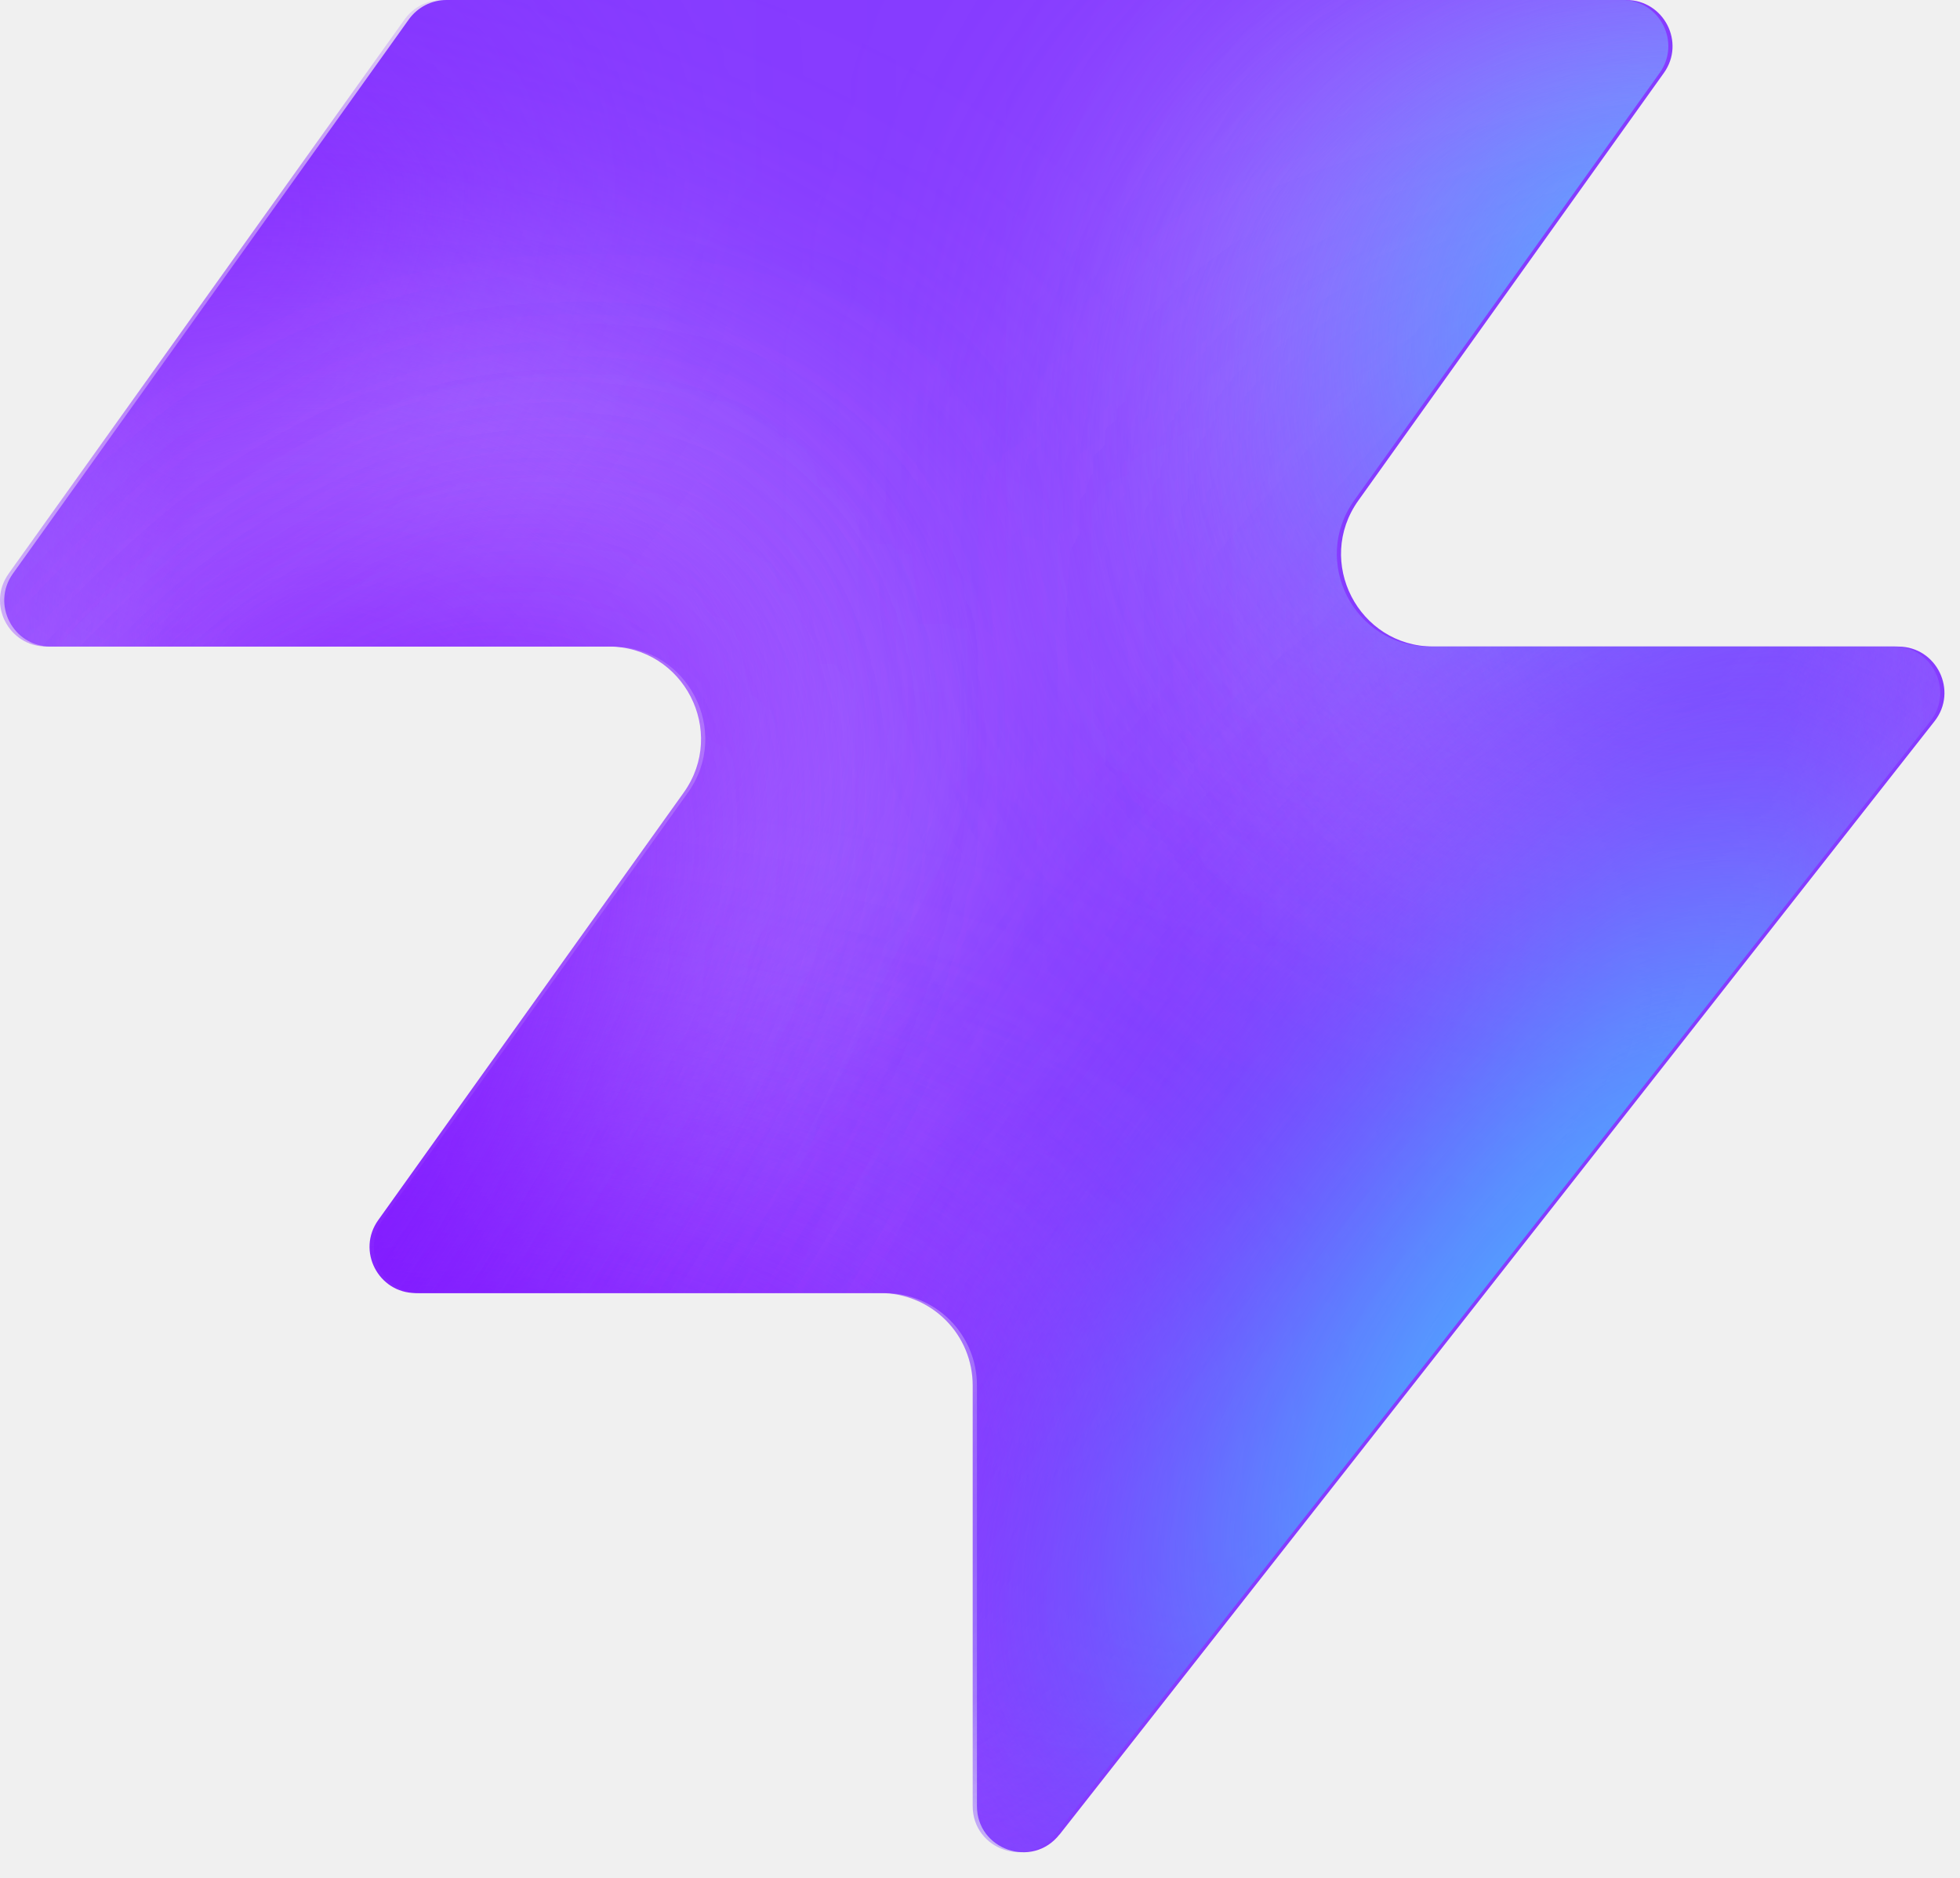
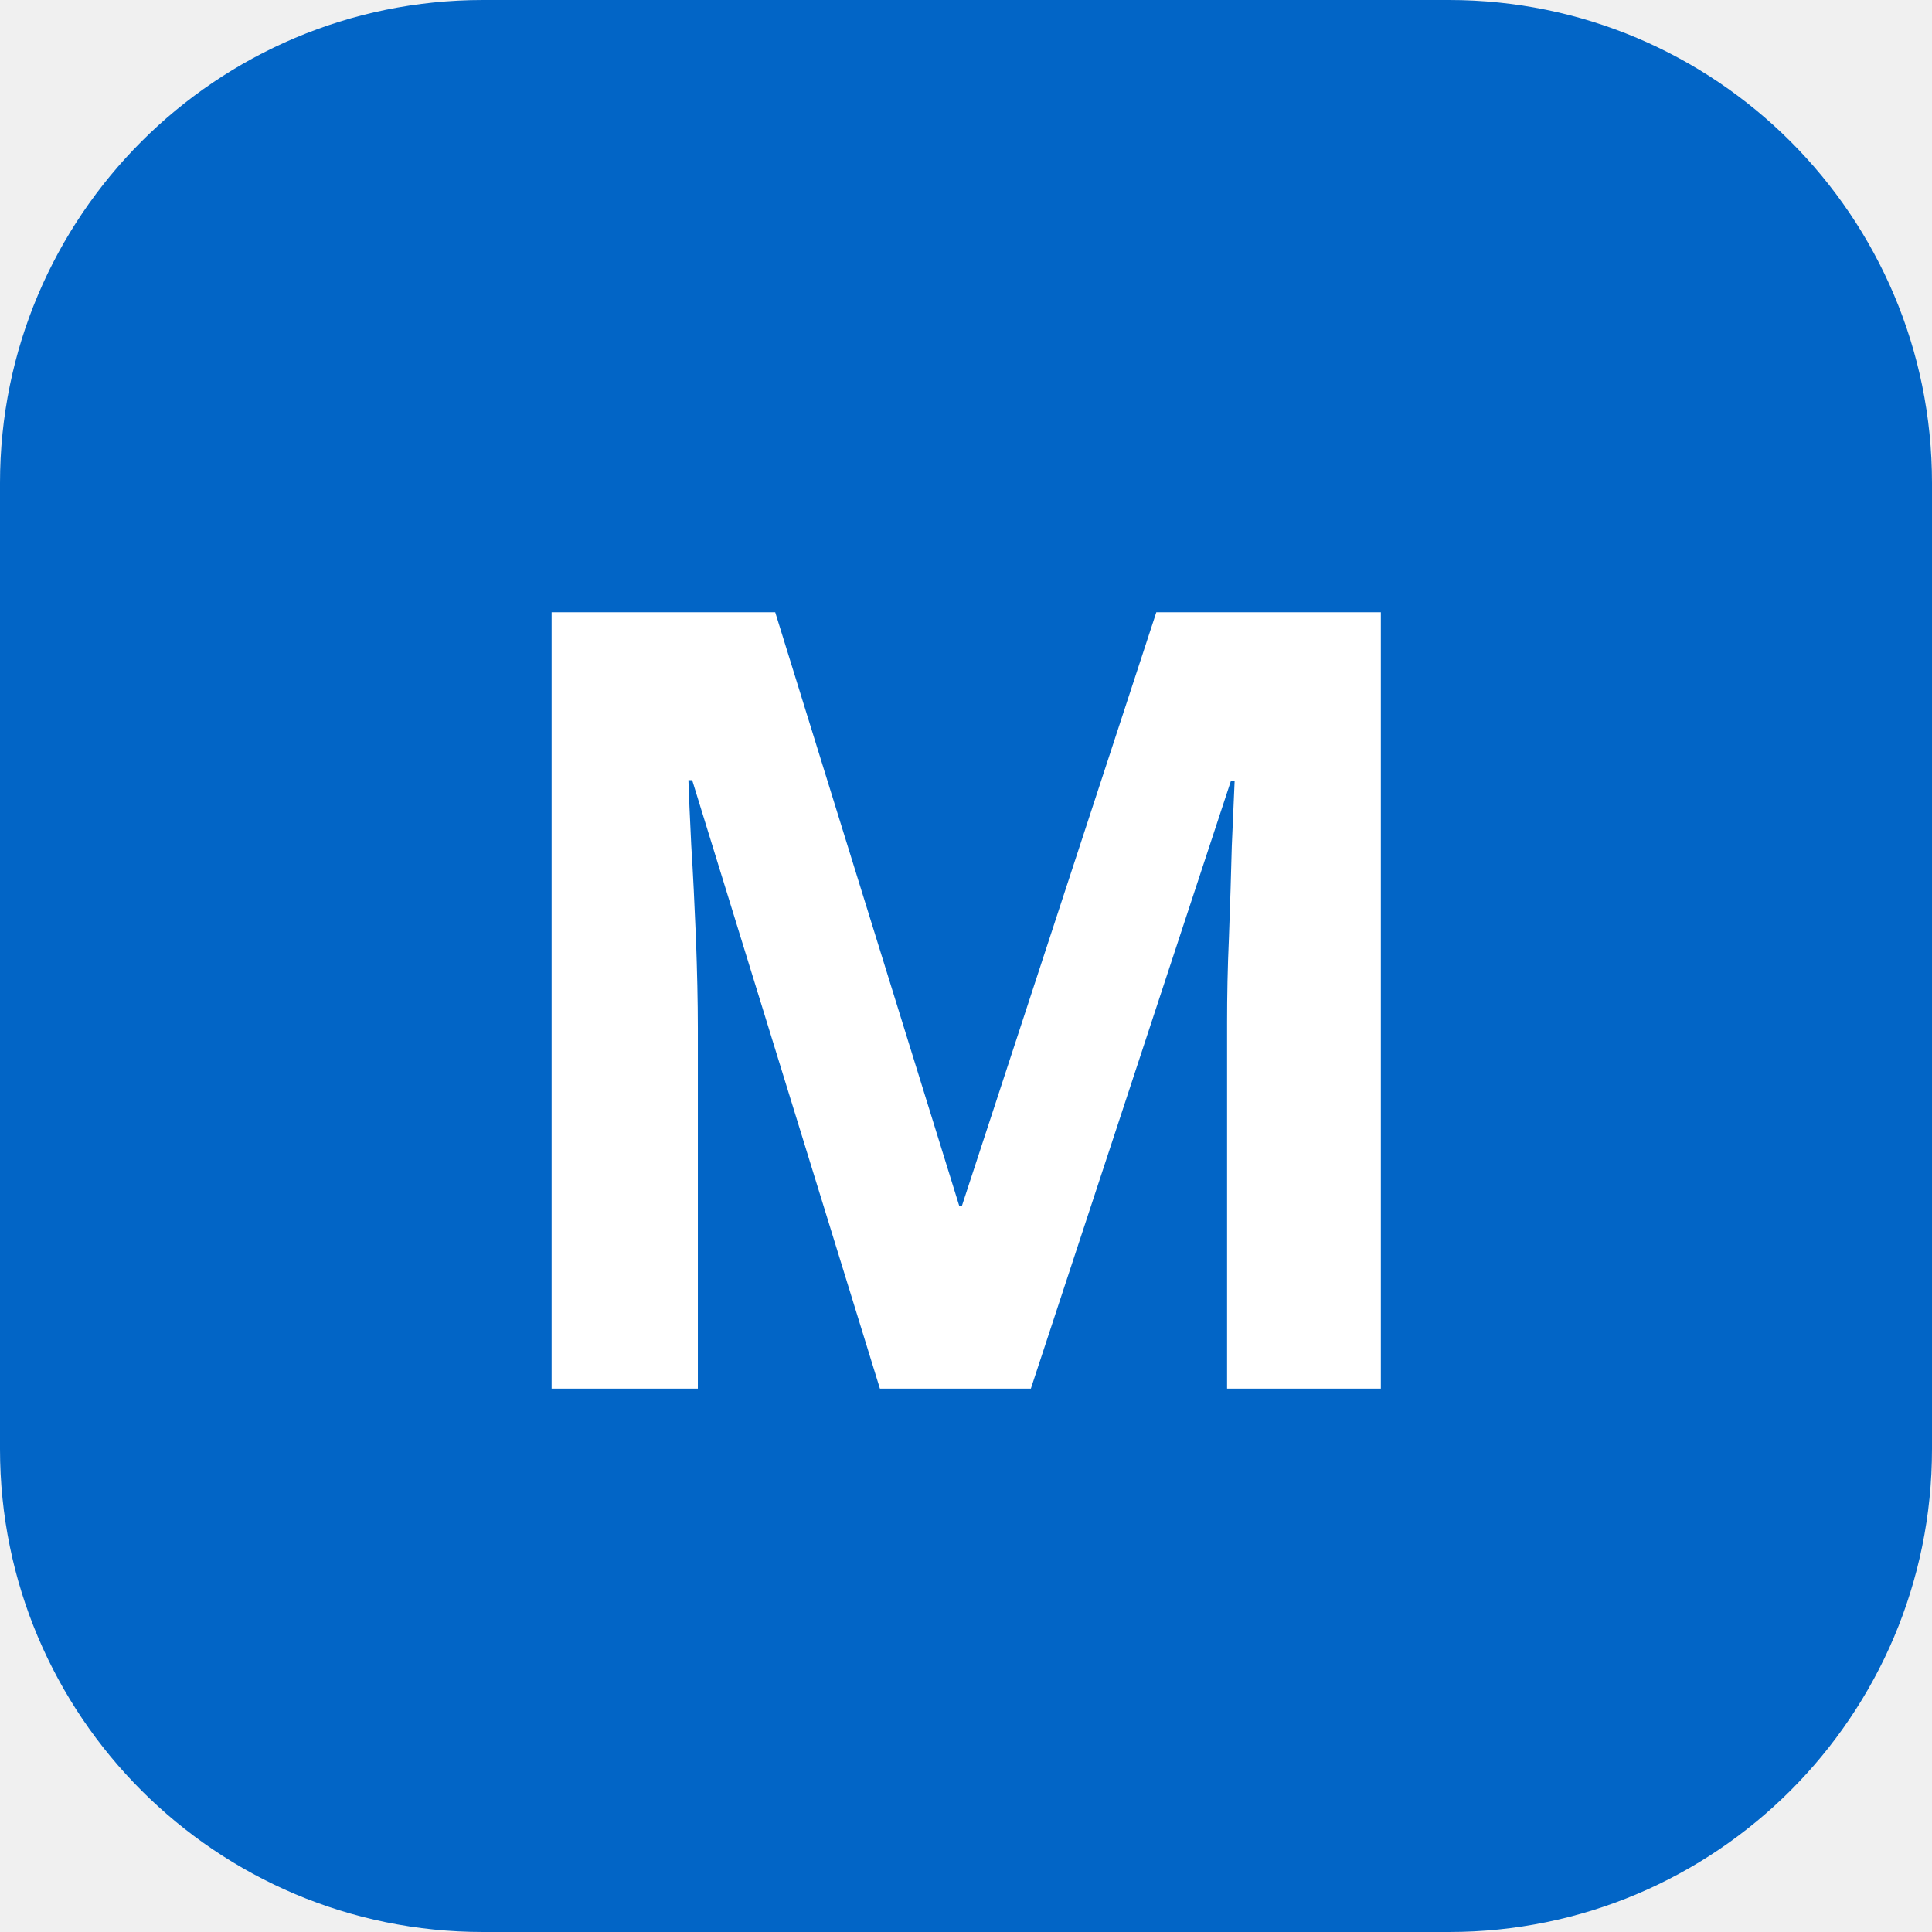
- <svg xmlns="http://www.w3.org/2000/svg" width="48" height="46" fill="none" viewBox="0 0 48 46">
-   <path fill="#863bff" d="M25.946 44.938c-.664.845-2.021.375-2.021-.698V33.937a2.26 2.26 0 0 0-2.262-2.262H10.287c-.92 0-1.456-1.04-.92-1.788l7.48-10.471c1.07-1.497 0-3.578-1.842-3.578H1.237c-.92 0-1.456-1.04-.92-1.788L10.013.474c.214-.297.556-.474.92-.474h28.894c.92 0 1.456 1.04.92 1.788l-7.48 10.471c-1.07 1.498 0 3.579 1.842 3.579h11.377c.943 0 1.473 1.088.89 1.83L25.947 44.94z" style="fill:#863bff;fill:color(display-p3 .525 .23 1);fill-opacity:1" />
-   <mask id="a" width="48" height="46" x="0" y="0" maskUnits="userSpaceOnUse" style="mask-type:alpha">
-     <path fill="#000" d="M25.842 44.938c-.664.844-2.021.375-2.021-.698V33.937a2.26 2.26 0 0 0-2.262-2.262H10.183c-.92 0-1.456-1.04-.92-1.788l7.48-10.471c1.07-1.498 0-3.579-1.842-3.579H1.133c-.92 0-1.456-1.04-.92-1.787L9.91.473c.214-.297.556-.474.92-.474h28.894c.92 0 1.456 1.04.92 1.788l-7.48 10.471c-1.07 1.498 0 3.578 1.842 3.578h11.377c.943 0 1.473 1.088.89 1.832L25.843 44.94z" style="fill:#000;fill-opacity:1" />
-   </mask>
-   <g mask="url(#a)">
-     <g filter="url(#b)">
-       <ellipse cx="5.508" cy="14.704" fill="#ede6ff" rx="5.508" ry="14.704" style="fill:#ede6ff;fill:color(display-p3 .927 .903 1);fill-opacity:1" transform="matrix(.00324 1 1 -.00324 -4.47 31.516)" />
-     </g>
-     <g filter="url(#c)">
-       <ellipse cx="10.399" cy="29.851" fill="#ede6ff" rx="10.399" ry="29.851" style="fill:#ede6ff;fill:color(display-p3 .927 .903 1);fill-opacity:1" transform="matrix(.00324 1 1 -.00324 -39.328 7.883)" />
-     </g>
-     <g filter="url(#d)">
-       <ellipse cx="5.508" cy="30.487" fill="#7e14ff" rx="5.508" ry="30.487" style="fill:#7e14ff;fill:color(display-p3 .492 .077 1);fill-opacity:1" transform="rotate(89.814 -25.913 -14.639)scale(1 -1)" />
-     </g>
-     <g filter="url(#e)">
-       <ellipse cx="5.508" cy="30.599" fill="#7e14ff" rx="5.508" ry="30.599" style="fill:#7e14ff;fill:color(display-p3 .492 .077 1);fill-opacity:1" transform="rotate(89.814 -32.644 -3.334)scale(1 -1)" />
-     </g>
-     <g filter="url(#f)">
-       <ellipse cx="5.508" cy="30.599" fill="#7e14ff" rx="5.508" ry="30.599" style="fill:#7e14ff;fill:color(display-p3 .492 .077 1);fill-opacity:1" transform="matrix(.00324 1 1 -.00324 -34.34 30.47)" />
-     </g>
-     <g filter="url(#g)">
-       <ellipse cx="14.072" cy="22.078" fill="#ede6ff" rx="14.072" ry="22.078" style="fill:#ede6ff;fill:color(display-p3 .927 .903 1);fill-opacity:1" transform="rotate(93.35 24.506 48.493)scale(-1 1)" />
-     </g>
-     <g filter="url(#h)">
-       <ellipse cx="3.47" cy="21.501" fill="#7e14ff" rx="3.47" ry="21.501" style="fill:#7e14ff;fill:color(display-p3 .492 .077 1);fill-opacity:1" transform="rotate(89.009 28.708 47.59)scale(-1 1)" />
-     </g>
-     <g filter="url(#i)">
-       <ellipse cx="3.47" cy="21.501" fill="#7e14ff" rx="3.47" ry="21.501" style="fill:#7e14ff;fill:color(display-p3 .492 .077 1);fill-opacity:1" transform="rotate(89.009 28.708 47.59)scale(-1 1)" />
-     </g>
-     <g filter="url(#j)">
-       <ellipse cx=".387" cy="8.972" fill="#7e14ff" rx="4.407" ry="29.108" style="fill:#7e14ff;fill:color(display-p3 .492 .077 1);fill-opacity:1" transform="rotate(39.51 .387 8.972)" />
-     </g>
-     <g filter="url(#k)">
-       <ellipse cx="47.523" cy="-6.092" fill="#7e14ff" rx="4.407" ry="29.108" style="fill:#7e14ff;fill:color(display-p3 .492 .077 1);fill-opacity:1" transform="rotate(37.892 47.523 -6.092)" />
-     </g>
-     <g filter="url(#l)">
-       <ellipse cx="41.412" cy="6.333" fill="#47bfff" rx="5.971" ry="9.665" style="fill:#47bfff;fill:color(display-p3 .28 .748 1);fill-opacity:1" transform="rotate(37.892 41.412 6.333)" />
-     </g>
-     <g filter="url(#m)">
-       <ellipse cx="-1.879" cy="38.332" fill="#7e14ff" rx="4.407" ry="29.108" style="fill:#7e14ff;fill:color(display-p3 .492 .077 1);fill-opacity:1" transform="rotate(37.892 -1.88 38.332)" />
-     </g>
-     <g filter="url(#n)">
-       <ellipse cx="-1.879" cy="38.332" fill="#7e14ff" rx="4.407" ry="29.108" style="fill:#7e14ff;fill:color(display-p3 .492 .077 1);fill-opacity:1" transform="rotate(37.892 -1.88 38.332)" />
-     </g>
-     <g filter="url(#o)">
-       <ellipse cx="35.651" cy="29.907" fill="#7e14ff" rx="4.407" ry="29.108" style="fill:#7e14ff;fill:color(display-p3 .492 .077 1);fill-opacity:1" transform="rotate(37.892 35.651 29.907)" />
-     </g>
-     <g filter="url(#p)">
-       <ellipse cx="38.418" cy="32.4" fill="#47bfff" rx="5.971" ry="15.297" style="fill:#47bfff;fill:color(display-p3 .28 .748 1);fill-opacity:1" transform="rotate(37.892 38.418 32.4)" />
-     </g>
-   </g>
-   <defs>
-     <filter id="b" width="60.045" height="41.654" x="-19.77" y="16.149" color-interpolation-filters="sRGB" filterUnits="userSpaceOnUse">
-       <feFlood flood-opacity="0" result="BackgroundImageFix" />
-       <feBlend in="SourceGraphic" in2="BackgroundImageFix" result="shape" />
-       <feGaussianBlur result="effect1_foregroundBlur_2002_17158" stdDeviation="7.659" />
-     </filter>
-     <filter id="c" width="90.34" height="51.437" x="-54.613" y="-7.533" color-interpolation-filters="sRGB" filterUnits="userSpaceOnUse">
-       <feFlood flood-opacity="0" result="BackgroundImageFix" />
-       <feBlend in="SourceGraphic" in2="BackgroundImageFix" result="shape" />
-       <feGaussianBlur result="effect1_foregroundBlur_2002_17158" stdDeviation="7.659" />
-     </filter>
-     <filter id="d" width="79.355" height="29.4" x="-49.64" y="2.03" color-interpolation-filters="sRGB" filterUnits="userSpaceOnUse">
-       <feFlood flood-opacity="0" result="BackgroundImageFix" />
-       <feBlend in="SourceGraphic" in2="BackgroundImageFix" result="shape" />
-       <feGaussianBlur result="effect1_foregroundBlur_2002_17158" stdDeviation="4.596" />
-     </filter>
-     <filter id="e" width="79.579" height="29.4" x="-45.045" y="20.029" color-interpolation-filters="sRGB" filterUnits="userSpaceOnUse">
-       <feFlood flood-opacity="0" result="BackgroundImageFix" />
-       <feBlend in="SourceGraphic" in2="BackgroundImageFix" result="shape" />
-       <feGaussianBlur result="effect1_foregroundBlur_2002_17158" stdDeviation="4.596" />
-     </filter>
-     <filter id="f" width="79.579" height="29.4" x="-43.513" y="21.178" color-interpolation-filters="sRGB" filterUnits="userSpaceOnUse">
-       <feFlood flood-opacity="0" result="BackgroundImageFix" />
-       <feBlend in="SourceGraphic" in2="BackgroundImageFix" result="shape" />
-       <feGaussianBlur result="effect1_foregroundBlur_2002_17158" stdDeviation="4.596" />
-     </filter>
-     <filter id="g" width="74.749" height="58.852" x="15.756" y="-17.901" color-interpolation-filters="sRGB" filterUnits="userSpaceOnUse">
-       <feFlood flood-opacity="0" result="BackgroundImageFix" />
-       <feBlend in="SourceGraphic" in2="BackgroundImageFix" result="shape" />
-       <feGaussianBlur result="effect1_foregroundBlur_2002_17158" stdDeviation="7.659" />
-     </filter>
-     <filter id="h" width="61.377" height="25.362" x="23.548" y="2.284" color-interpolation-filters="sRGB" filterUnits="userSpaceOnUse">
-       <feFlood flood-opacity="0" result="BackgroundImageFix" />
-       <feBlend in="SourceGraphic" in2="BackgroundImageFix" result="shape" />
-       <feGaussianBlur result="effect1_foregroundBlur_2002_17158" stdDeviation="4.596" />
-     </filter>
-     <filter id="i" width="61.377" height="25.362" x="23.548" y="2.284" color-interpolation-filters="sRGB" filterUnits="userSpaceOnUse">
-       <feFlood flood-opacity="0" result="BackgroundImageFix" />
-       <feBlend in="SourceGraphic" in2="BackgroundImageFix" result="shape" />
-       <feGaussianBlur result="effect1_foregroundBlur_2002_17158" stdDeviation="4.596" />
-     </filter>
-     <filter id="j" width="56.045" height="63.649" x="-27.636" y="-22.853" color-interpolation-filters="sRGB" filterUnits="userSpaceOnUse">
-       <feFlood flood-opacity="0" result="BackgroundImageFix" />
-       <feBlend in="SourceGraphic" in2="BackgroundImageFix" result="shape" />
-       <feGaussianBlur result="effect1_foregroundBlur_2002_17158" stdDeviation="4.596" />
-     </filter>
-     <filter id="k" width="54.814" height="64.646" x="20.116" y="-38.415" color-interpolation-filters="sRGB" filterUnits="userSpaceOnUse">
-       <feFlood flood-opacity="0" result="BackgroundImageFix" />
-       <feBlend in="SourceGraphic" in2="BackgroundImageFix" result="shape" />
-       <feGaussianBlur result="effect1_foregroundBlur_2002_17158" stdDeviation="4.596" />
-     </filter>
-     <filter id="l" width="33.541" height="35.313" x="24.641" y="-11.323" color-interpolation-filters="sRGB" filterUnits="userSpaceOnUse">
-       <feFlood flood-opacity="0" result="BackgroundImageFix" />
-       <feBlend in="SourceGraphic" in2="BackgroundImageFix" result="shape" />
-       <feGaussianBlur result="effect1_foregroundBlur_2002_17158" stdDeviation="4.596" />
-     </filter>
-     <filter id="m" width="54.814" height="64.646" x="-29.286" y="6.009" color-interpolation-filters="sRGB" filterUnits="userSpaceOnUse">
-       <feFlood flood-opacity="0" result="BackgroundImageFix" />
-       <feBlend in="SourceGraphic" in2="BackgroundImageFix" result="shape" />
-       <feGaussianBlur result="effect1_foregroundBlur_2002_17158" stdDeviation="4.596" />
-     </filter>
-     <filter id="n" width="54.814" height="64.646" x="-29.286" y="6.009" color-interpolation-filters="sRGB" filterUnits="userSpaceOnUse">
-       <feFlood flood-opacity="0" result="BackgroundImageFix" />
-       <feBlend in="SourceGraphic" in2="BackgroundImageFix" result="shape" />
-       <feGaussianBlur result="effect1_foregroundBlur_2002_17158" stdDeviation="4.596" />
-     </filter>
-     <filter id="o" width="54.814" height="64.646" x="8.244" y="-2.416" color-interpolation-filters="sRGB" filterUnits="userSpaceOnUse">
-       <feFlood flood-opacity="0" result="BackgroundImageFix" />
-       <feBlend in="SourceGraphic" in2="BackgroundImageFix" result="shape" />
-       <feGaussianBlur result="effect1_foregroundBlur_2002_17158" stdDeviation="4.596" />
-     </filter>
-     <filter id="p" width="39.409" height="43.623" x="18.713" y="10.588" color-interpolation-filters="sRGB" filterUnits="userSpaceOnUse">
-       <feFlood flood-opacity="0" result="BackgroundImageFix" />
-       <feBlend in="SourceGraphic" in2="BackgroundImageFix" result="shape" />
-       <feGaussianBlur result="effect1_foregroundBlur_2002_17158" stdDeviation="4.596" />
-     </filter>
-   </defs>
+ <svg xmlns="http://www.w3.org/2000/svg" viewBox="0 0 32 32">
+   <rect width="32" height="32" rx="8" fill="#0265c6" />
+   <text x="16" y="23" font-family="system-ui,sans-serif" font-size="18" font-weight="bold" text-anchor="middle" fill="white">M</text>
</svg>
